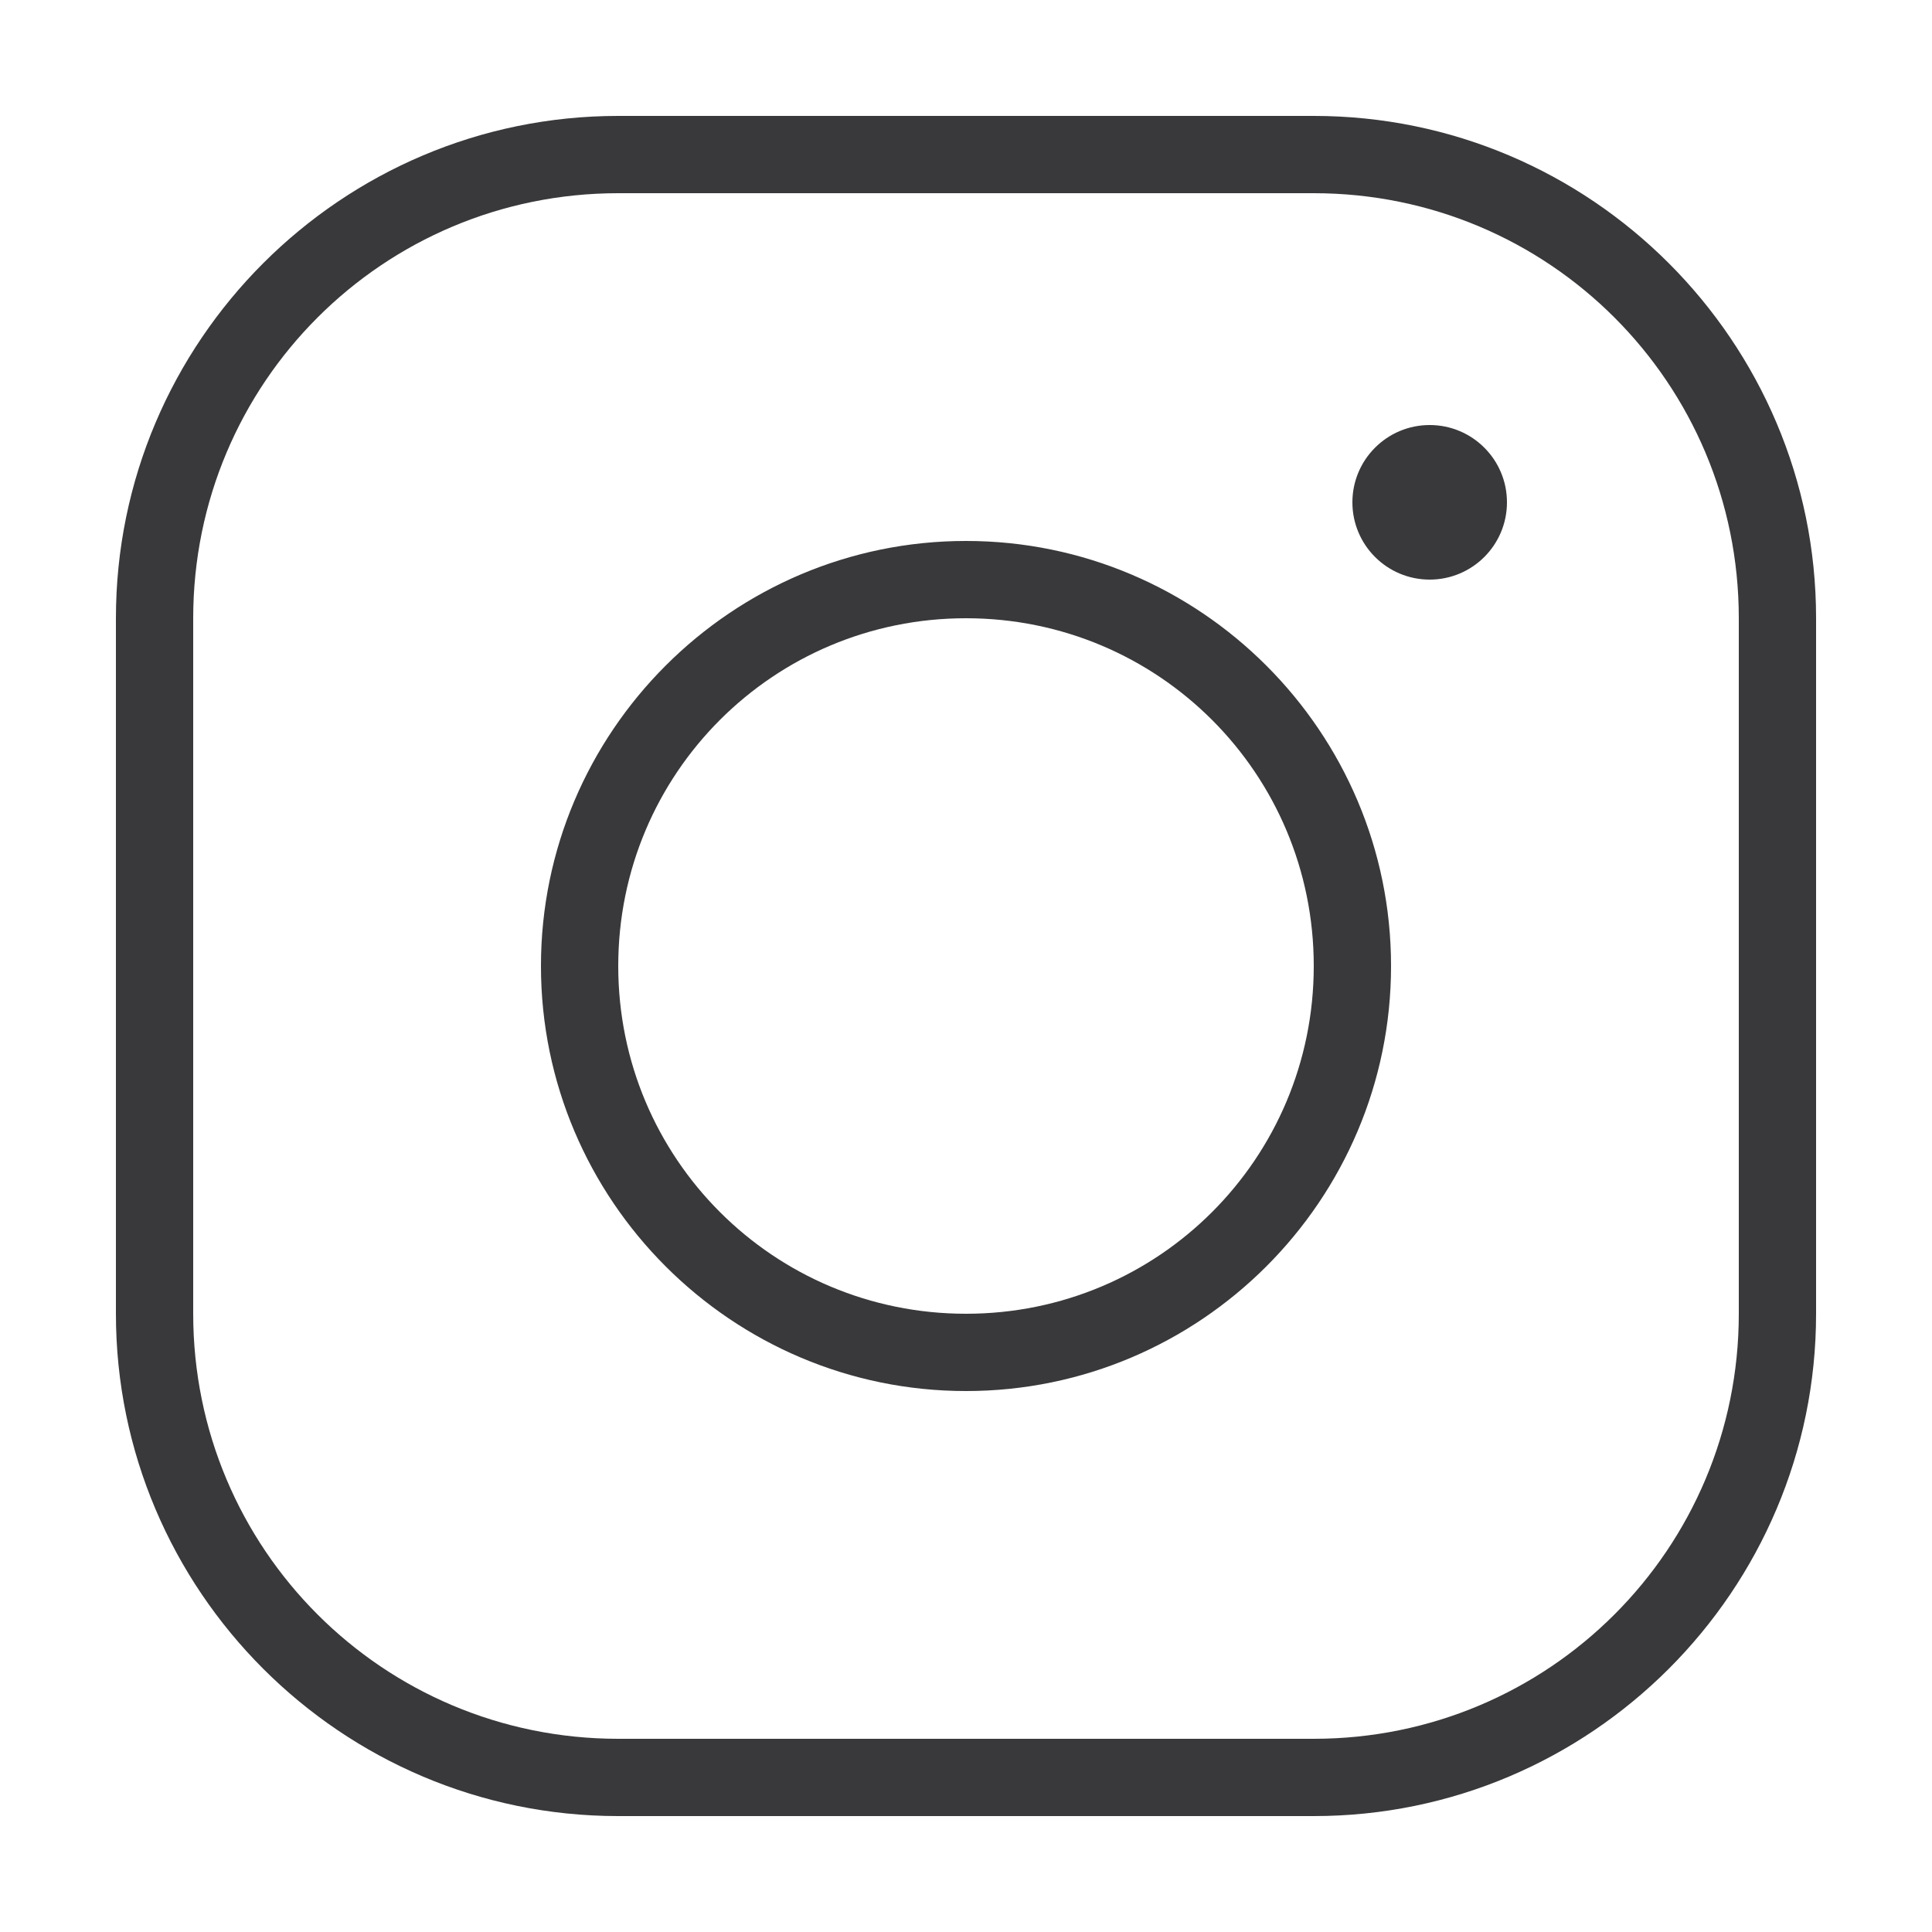
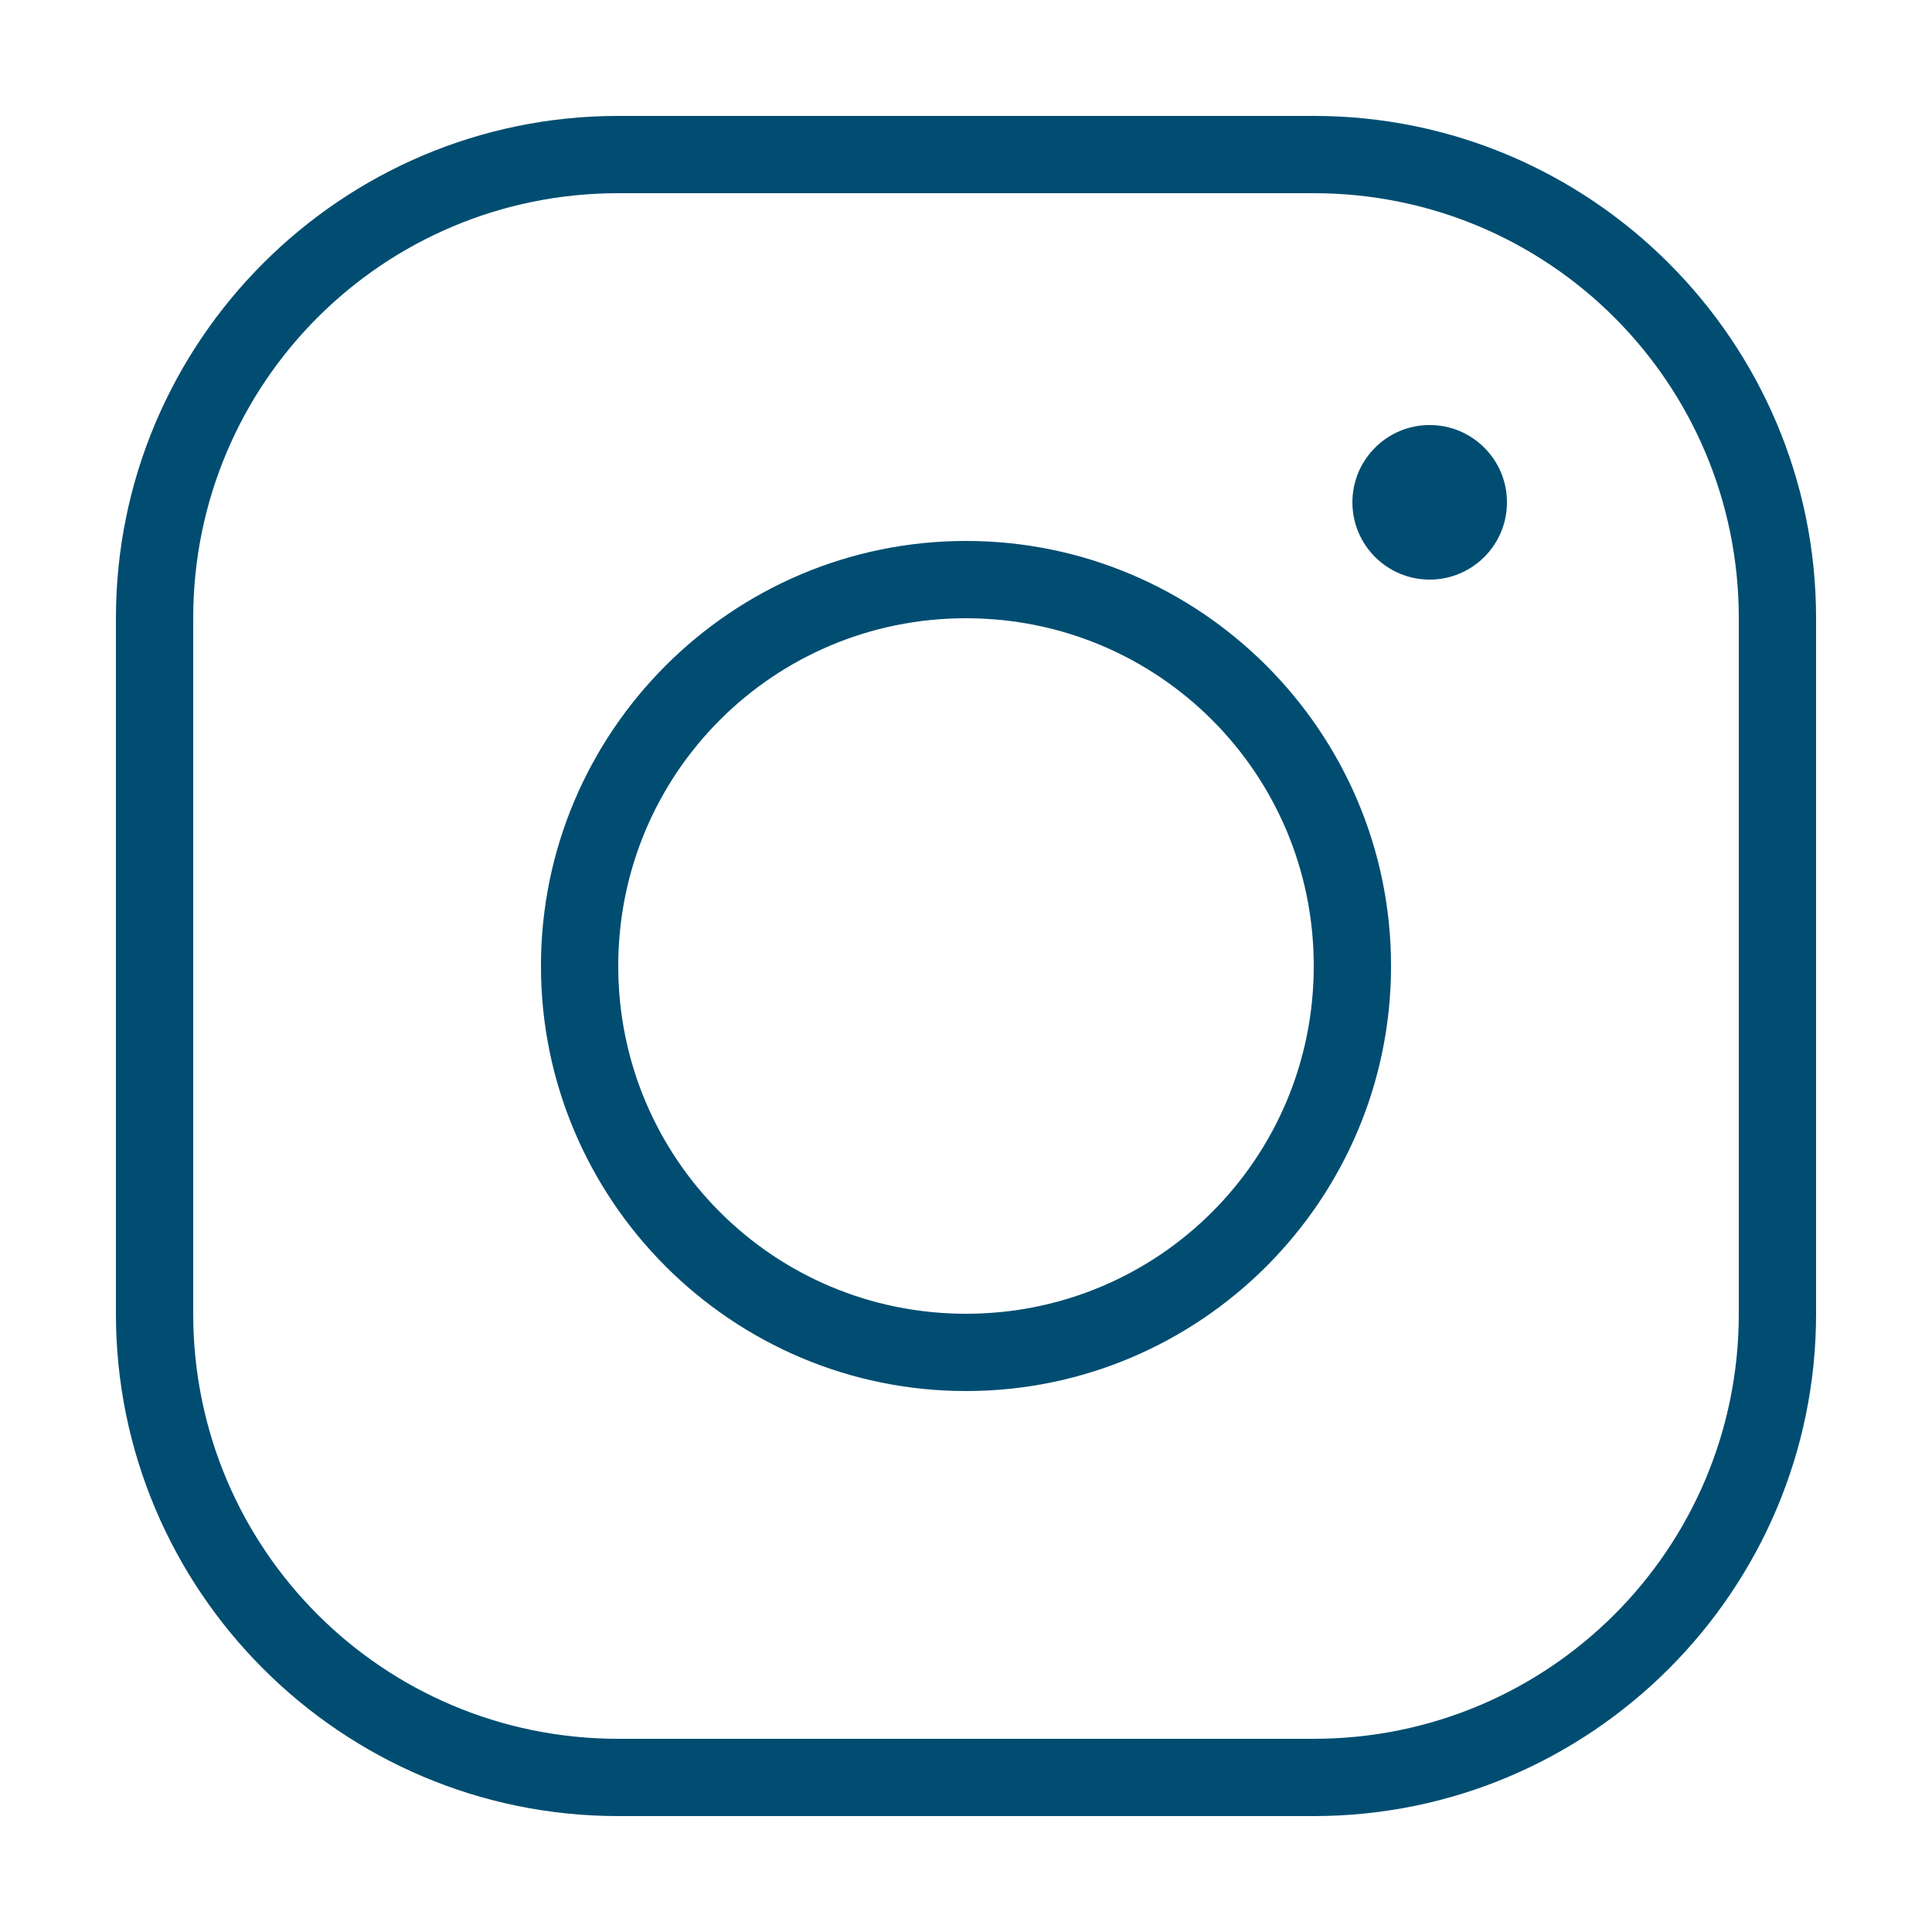
<svg xmlns="http://www.w3.org/2000/svg" viewBox="0 0 50 50" width="50px" height="50px">
-   <path fill="#39383A" d="M 16 3 C 8.832 3 3 8.832 3 16 L 3 34 C 3 41.168 8.832 47 16 47 L 34 47 C 41.168 47 47 41.168 47 34 L 47 16 C 47 8.832 41.168 3 34 3 L 16 3 z M 16 5 L 34 5 C 40.086 5 45 9.914 45 16 L 45 34 C 45 40.086 40.086 45 34 45 L 16 45 C 9.914 45 5 40.086 5 34 L 5 16 C 5 9.914 9.914 5 16 5 z M 37 11 A 2 2 0 0 0 35 13 A 2 2 0 0 0 37 15 A 2 2 0 0 0 39 13 A 2 2 0 0 0 37 11 z M 25 14 C 18.937 14 14 18.937 14 25 C 14 31.063 18.937 36 25 36 C 31.063 36 36 31.063 36 25 C 36 18.937 31.063 14 25 14 z M 25 16 C 29.982 16 34 20.018 34 25 C 34 29.982 29.982 34 25 34 C 20.018 34 16 29.982 16 25 C 16 20.018 20.018 16 25 16 z" />
+   <path fill="#004D71" d="M 16 3 C 8.832 3 3 8.832 3 16 L 3 34 C 3 41.168 8.832 47 16 47 L 34 47 C 41.168 47 47 41.168 47 34 L 47 16 C 47 8.832 41.168 3 34 3 L 16 3 z M 16 5 L 34 5 C 40.086 5 45 9.914 45 16 L 45 34 C 45 40.086 40.086 45 34 45 L 16 45 C 9.914 45 5 40.086 5 34 L 5 16 C 5 9.914 9.914 5 16 5 z M 37 11 A 2 2 0 0 0 35 13 A 2 2 0 0 0 37 15 A 2 2 0 0 0 39 13 A 2 2 0 0 0 37 11 z M 25 14 C 18.937 14 14 18.937 14 25 C 14 31.063 18.937 36 25 36 C 31.063 36 36 31.063 36 25 C 36 18.937 31.063 14 25 14 z M 25 16 C 29.982 16 34 20.018 34 25 C 34 29.982 29.982 34 25 34 C 20.018 34 16 29.982 16 25 C 16 20.018 20.018 16 25 16 z" />
</svg>
